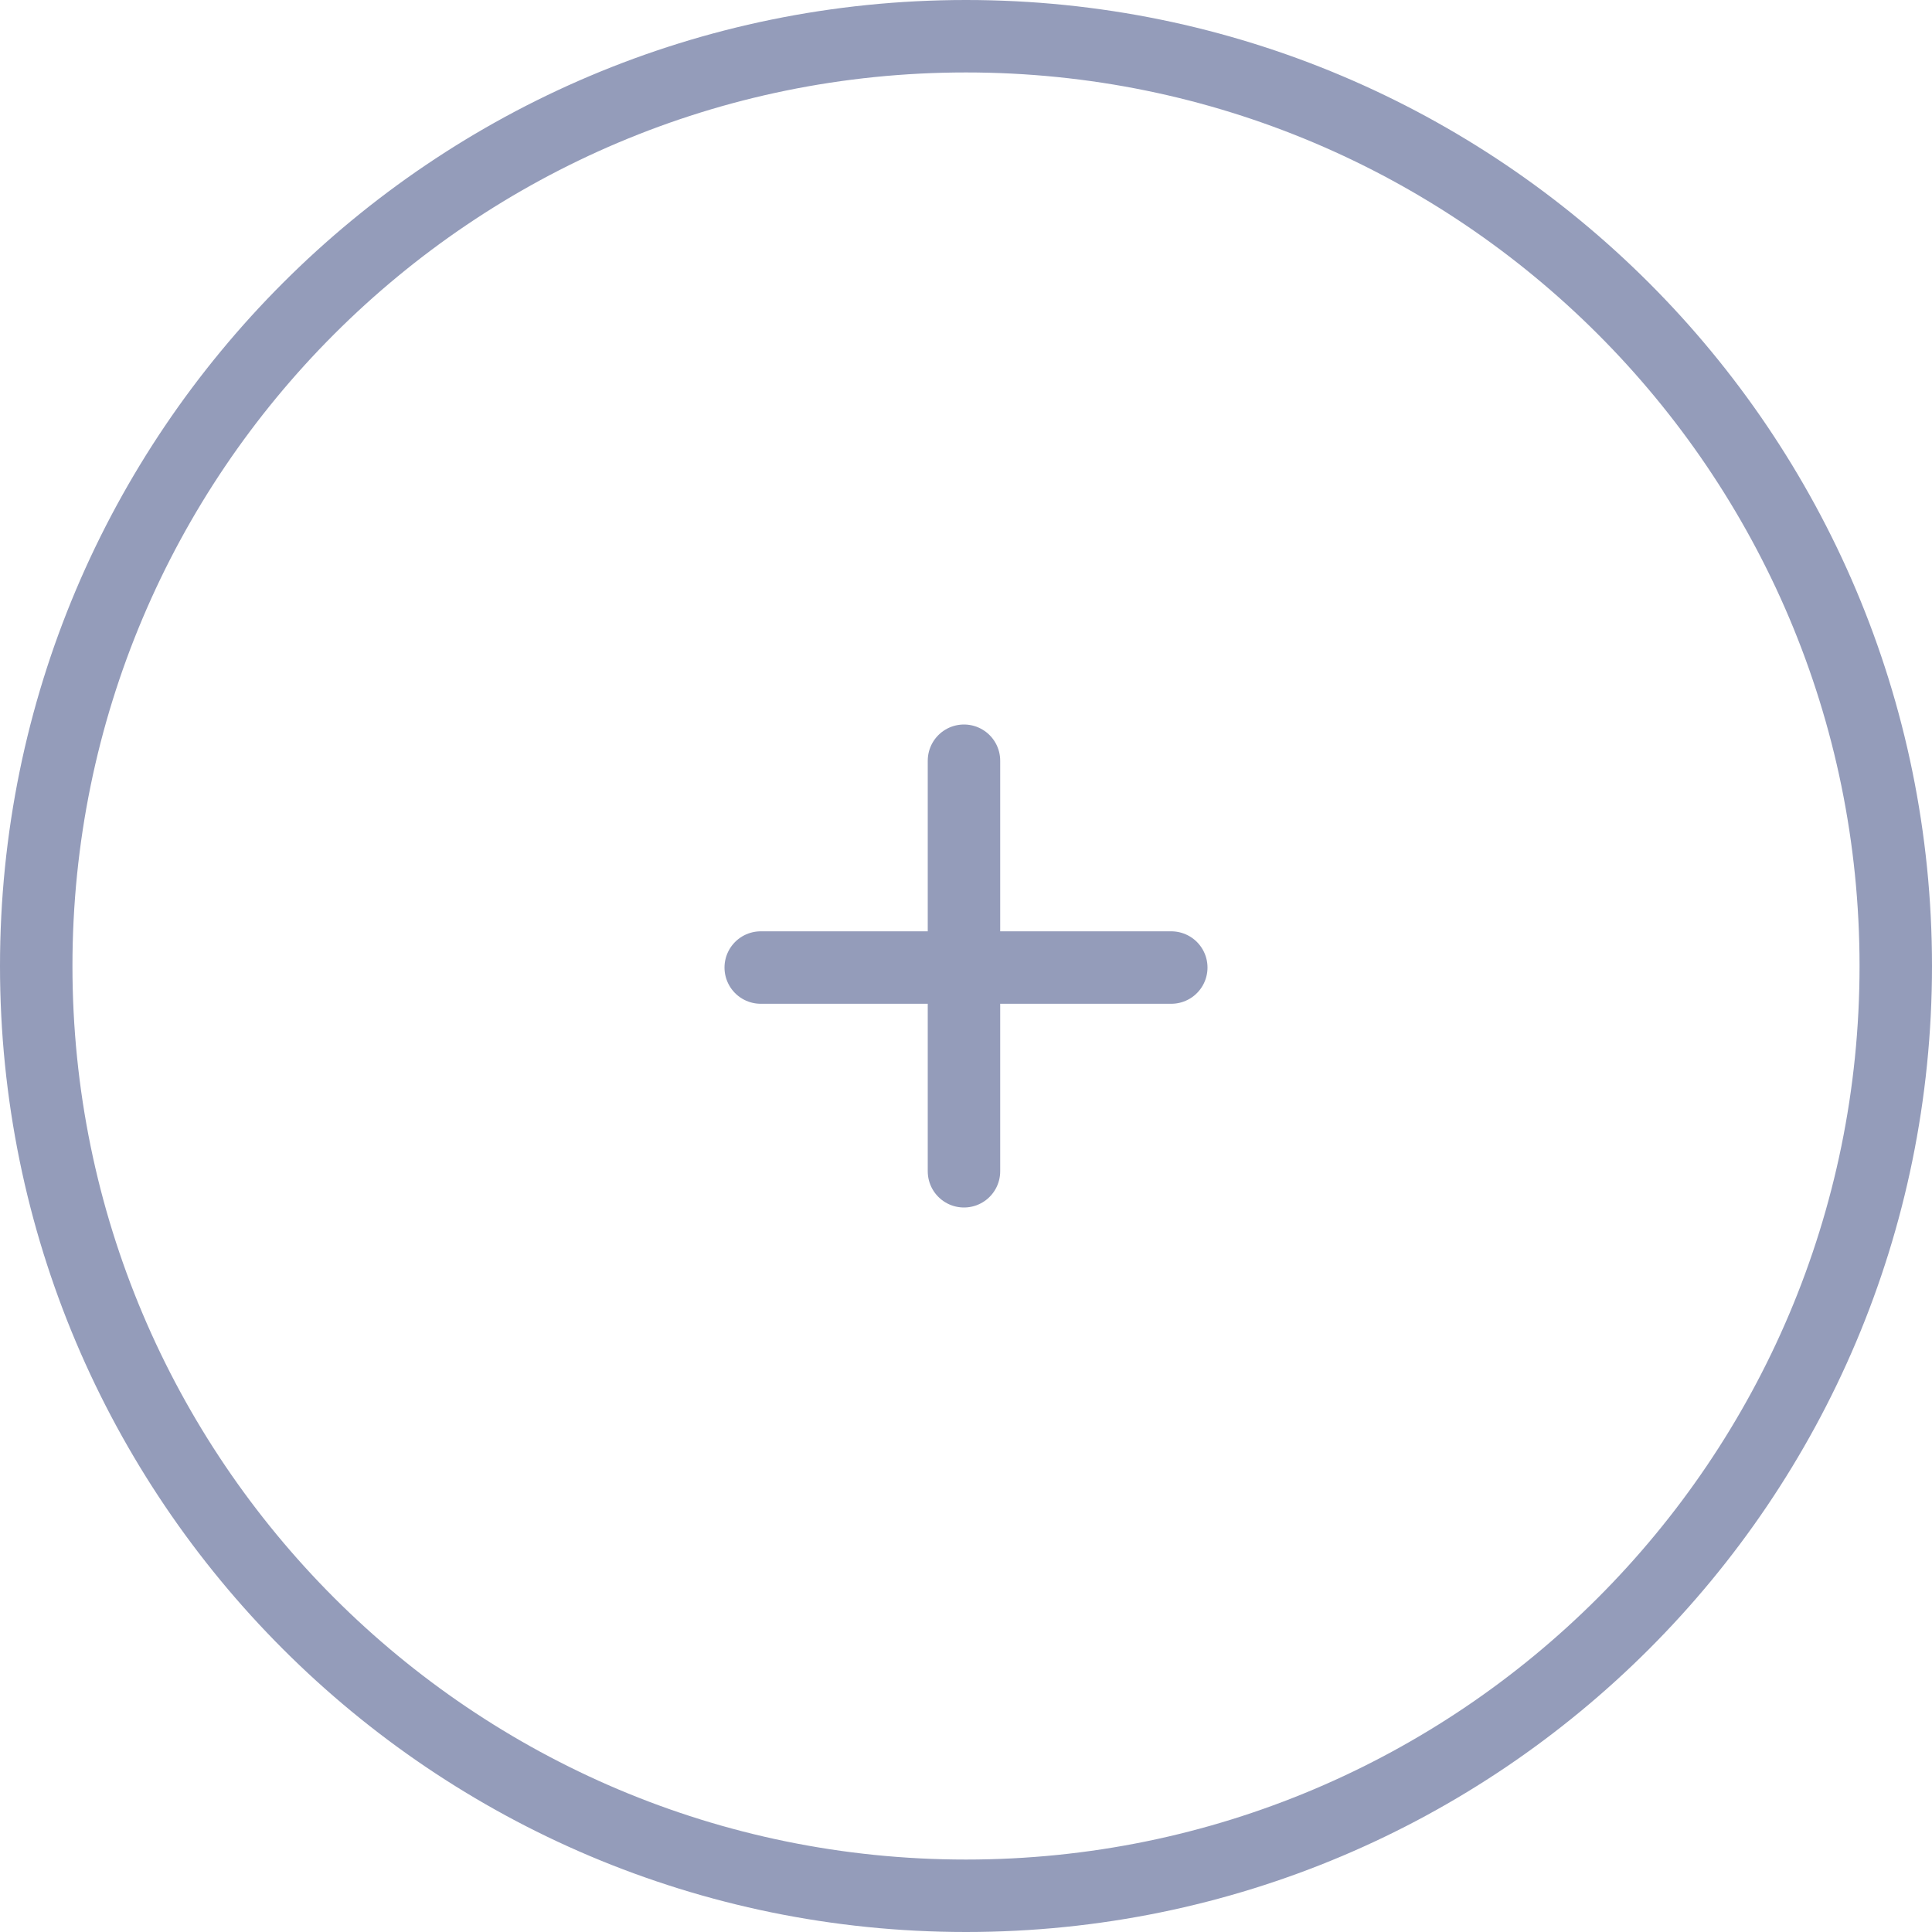
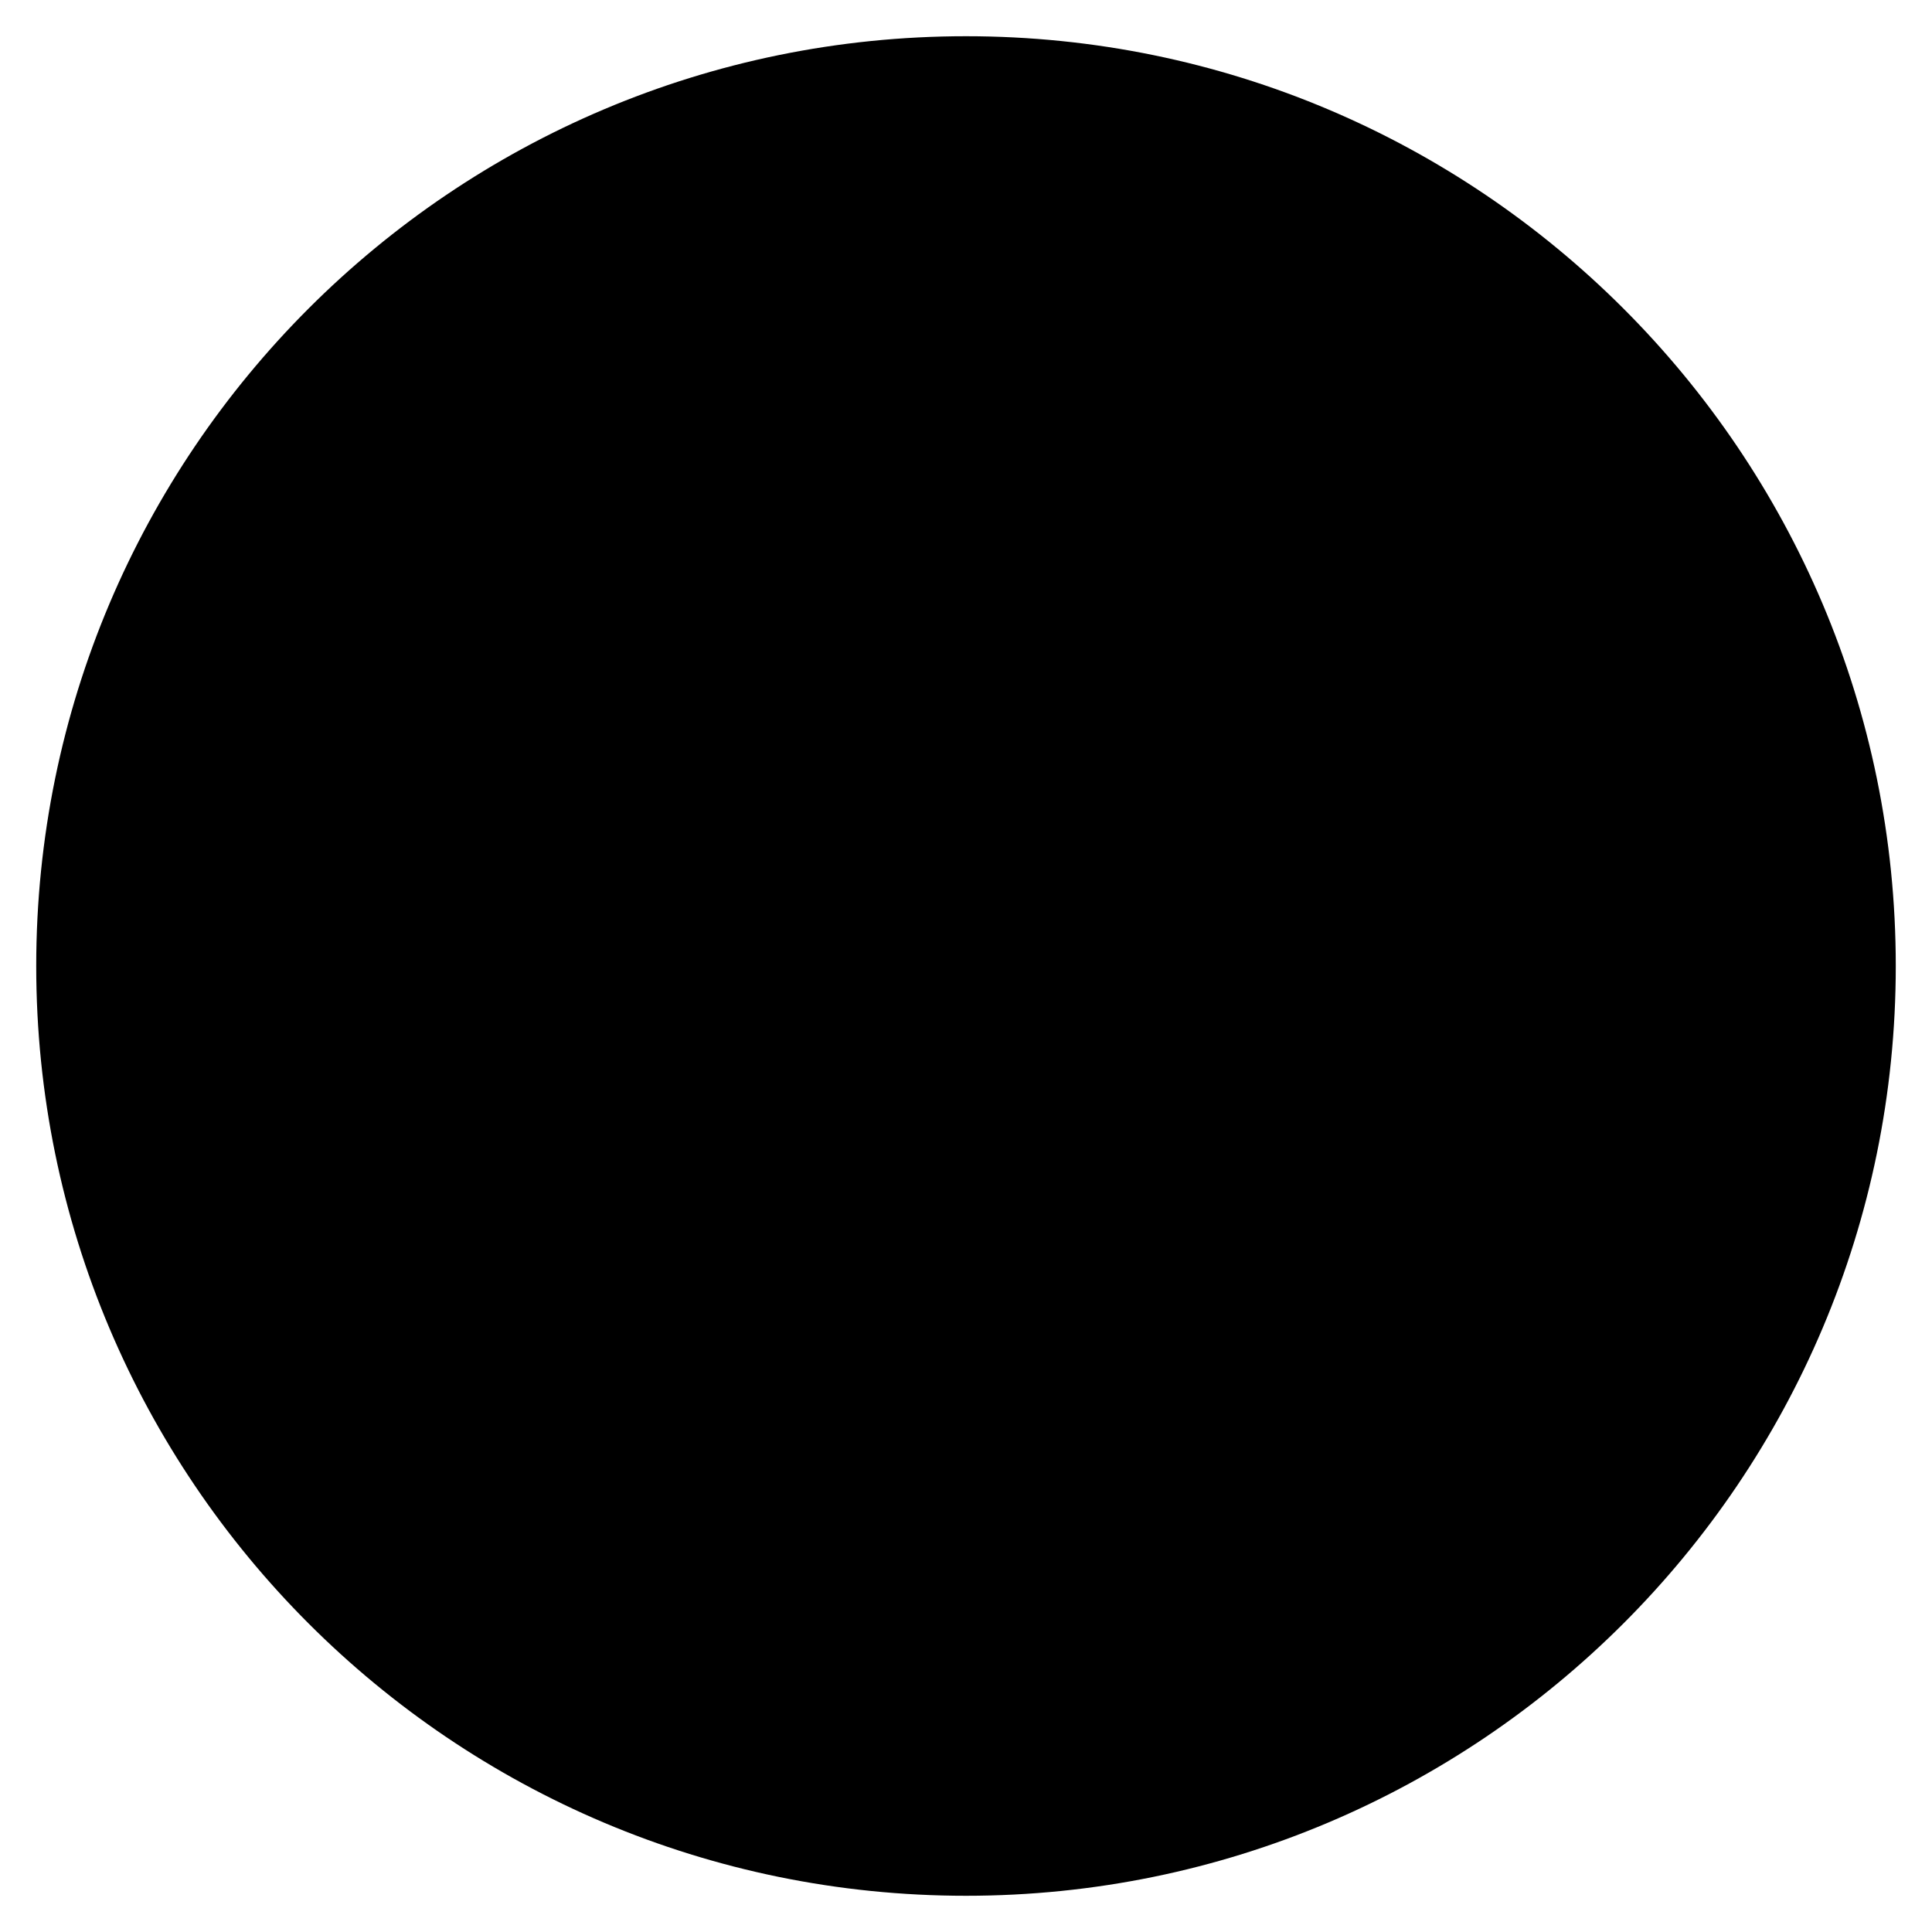
- <svg xmlns="http://www.w3.org/2000/svg" fill="none" viewBox="0 0 40 40">
-   <circle cx="20" cy="20" r="19.25" stroke="#949CBA" stroke-width="1.5" />
-   <path stroke="#949CBA" stroke-linecap="round" stroke-linejoin="round" stroke-width="1.5" d="M19.958 24.25v-8.5M15.75 20.032h8.5" />
+ <svg xmlns="http://www.w3.org/2000/svg" viewBox="0 0 40 40">
+   <circle cx="20" cy="20" r="19.25" stroke-width="1.5" />
+   <path stroke-linecap="round" stroke-linejoin="round" stroke-width="1.5" d="M19.958 24.25v-8.5M15.75 20.032h8.5" />
</svg>
